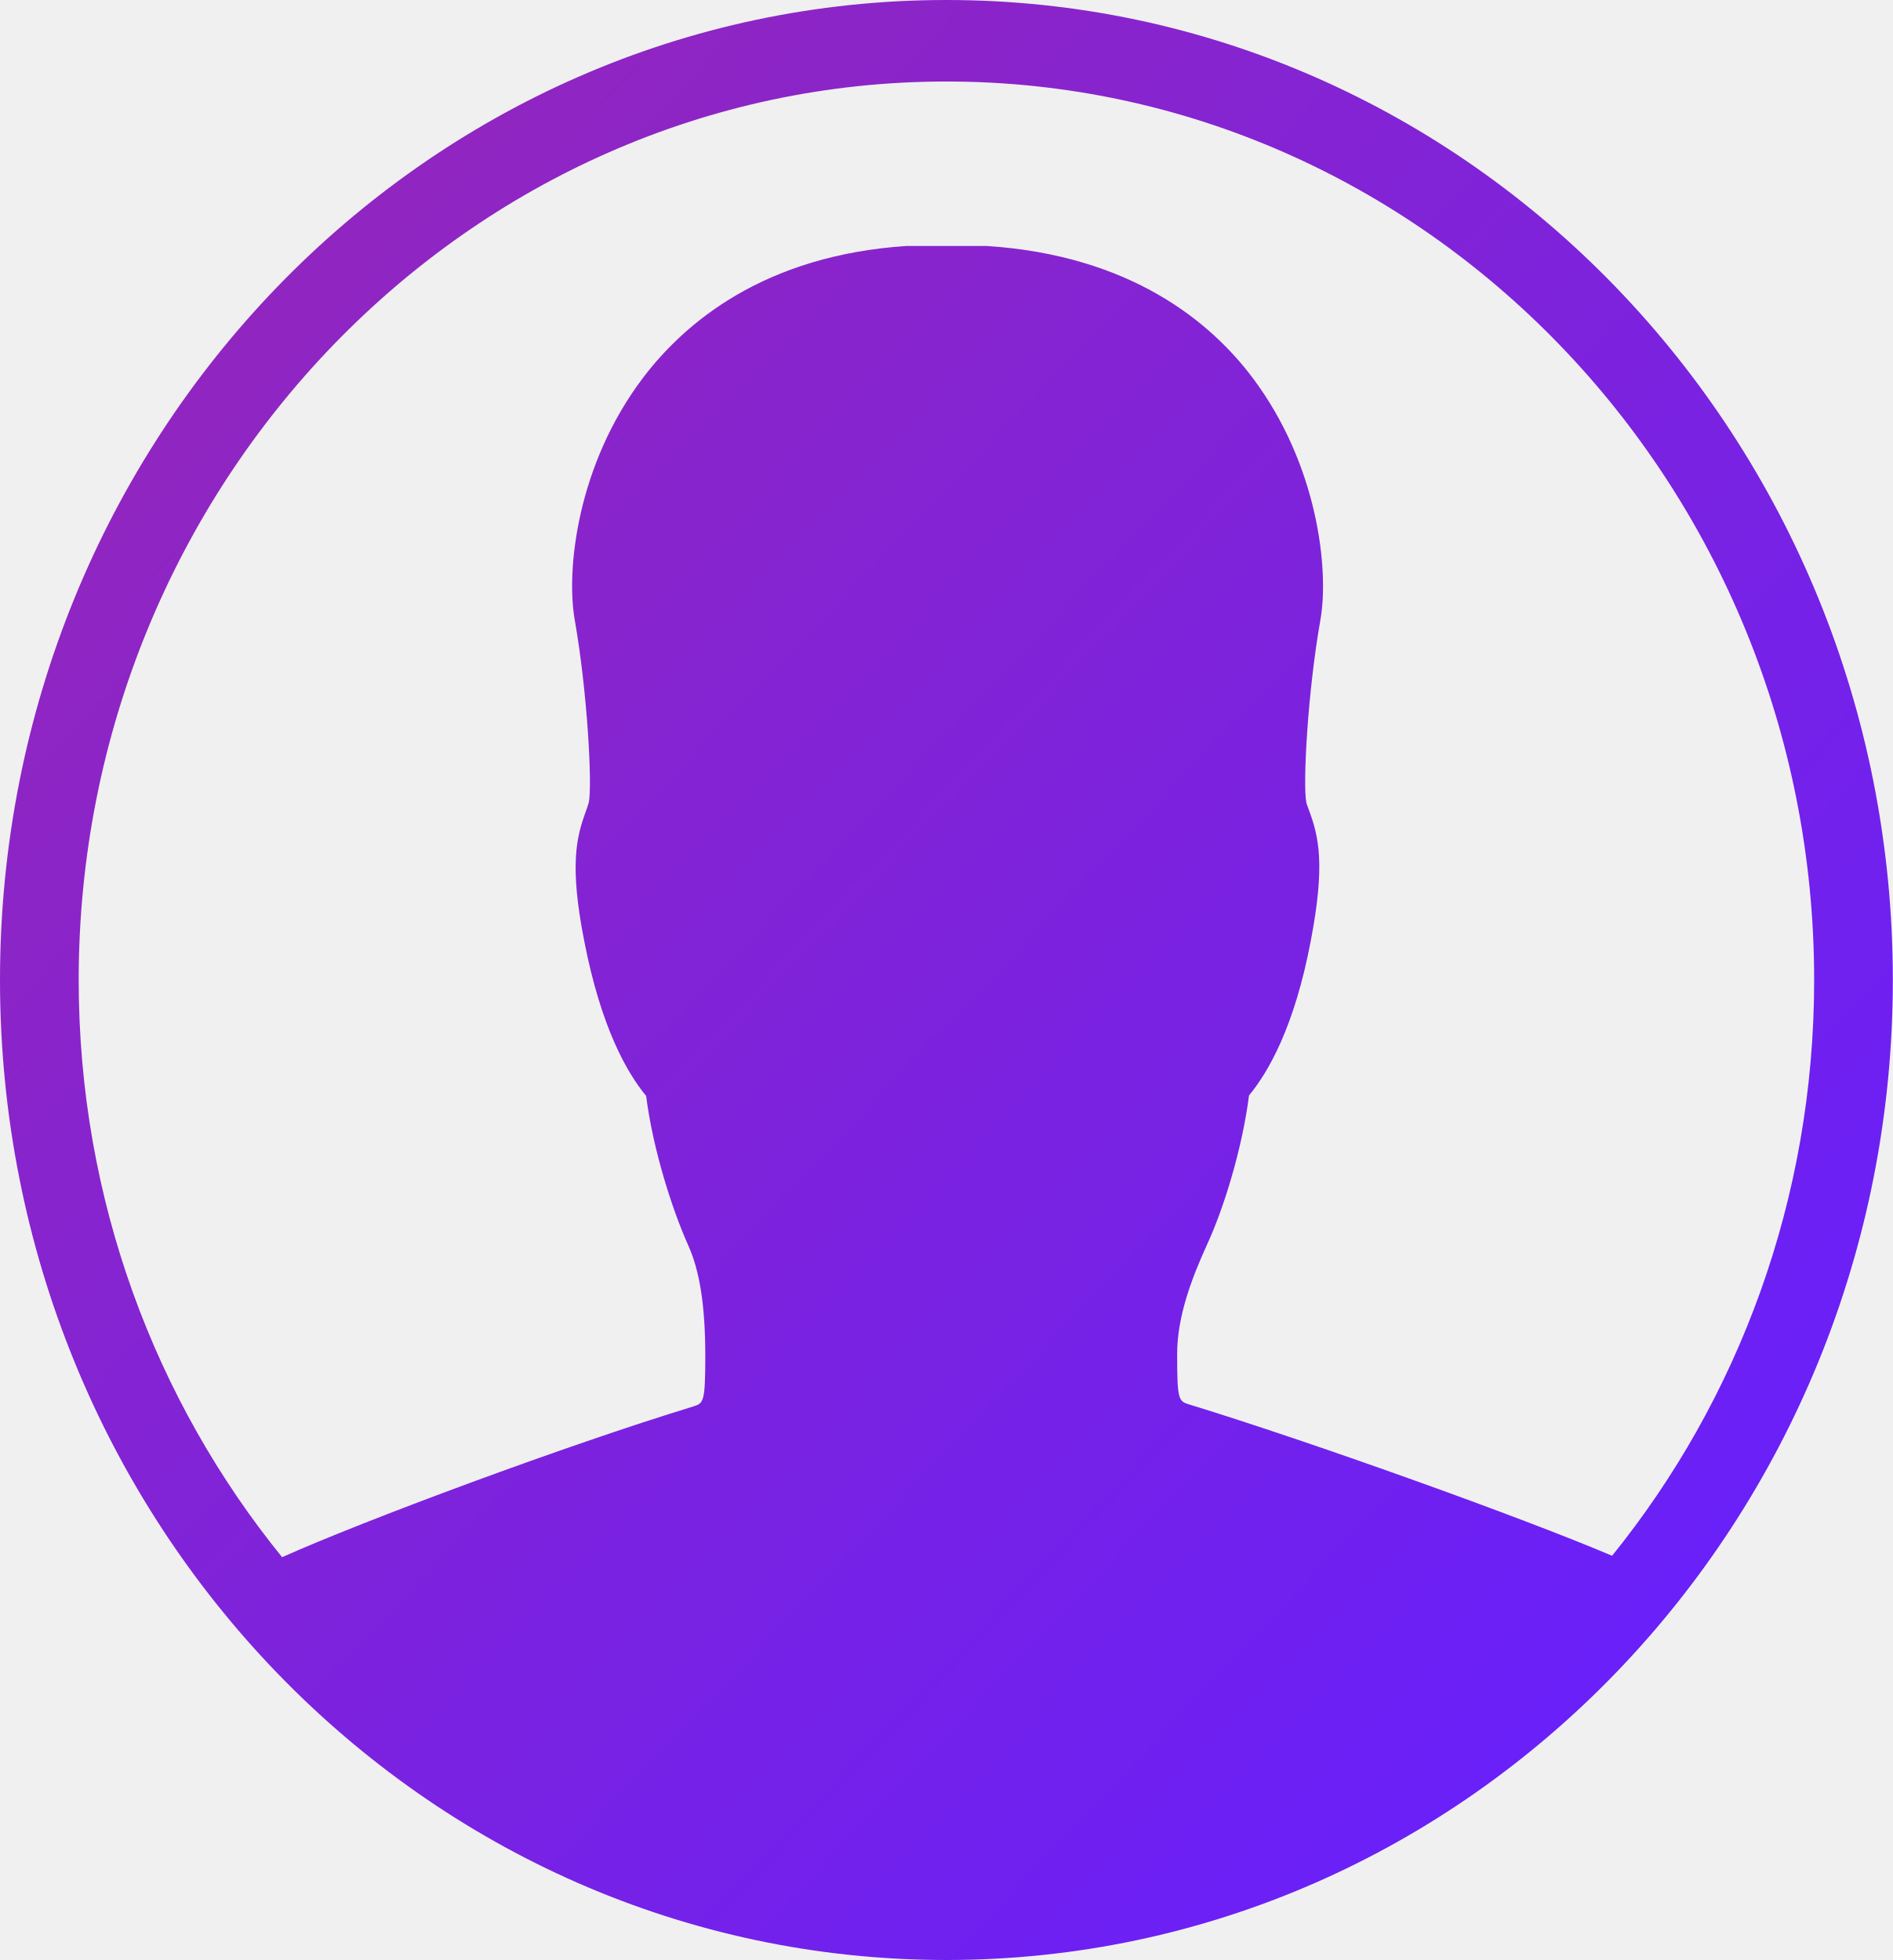
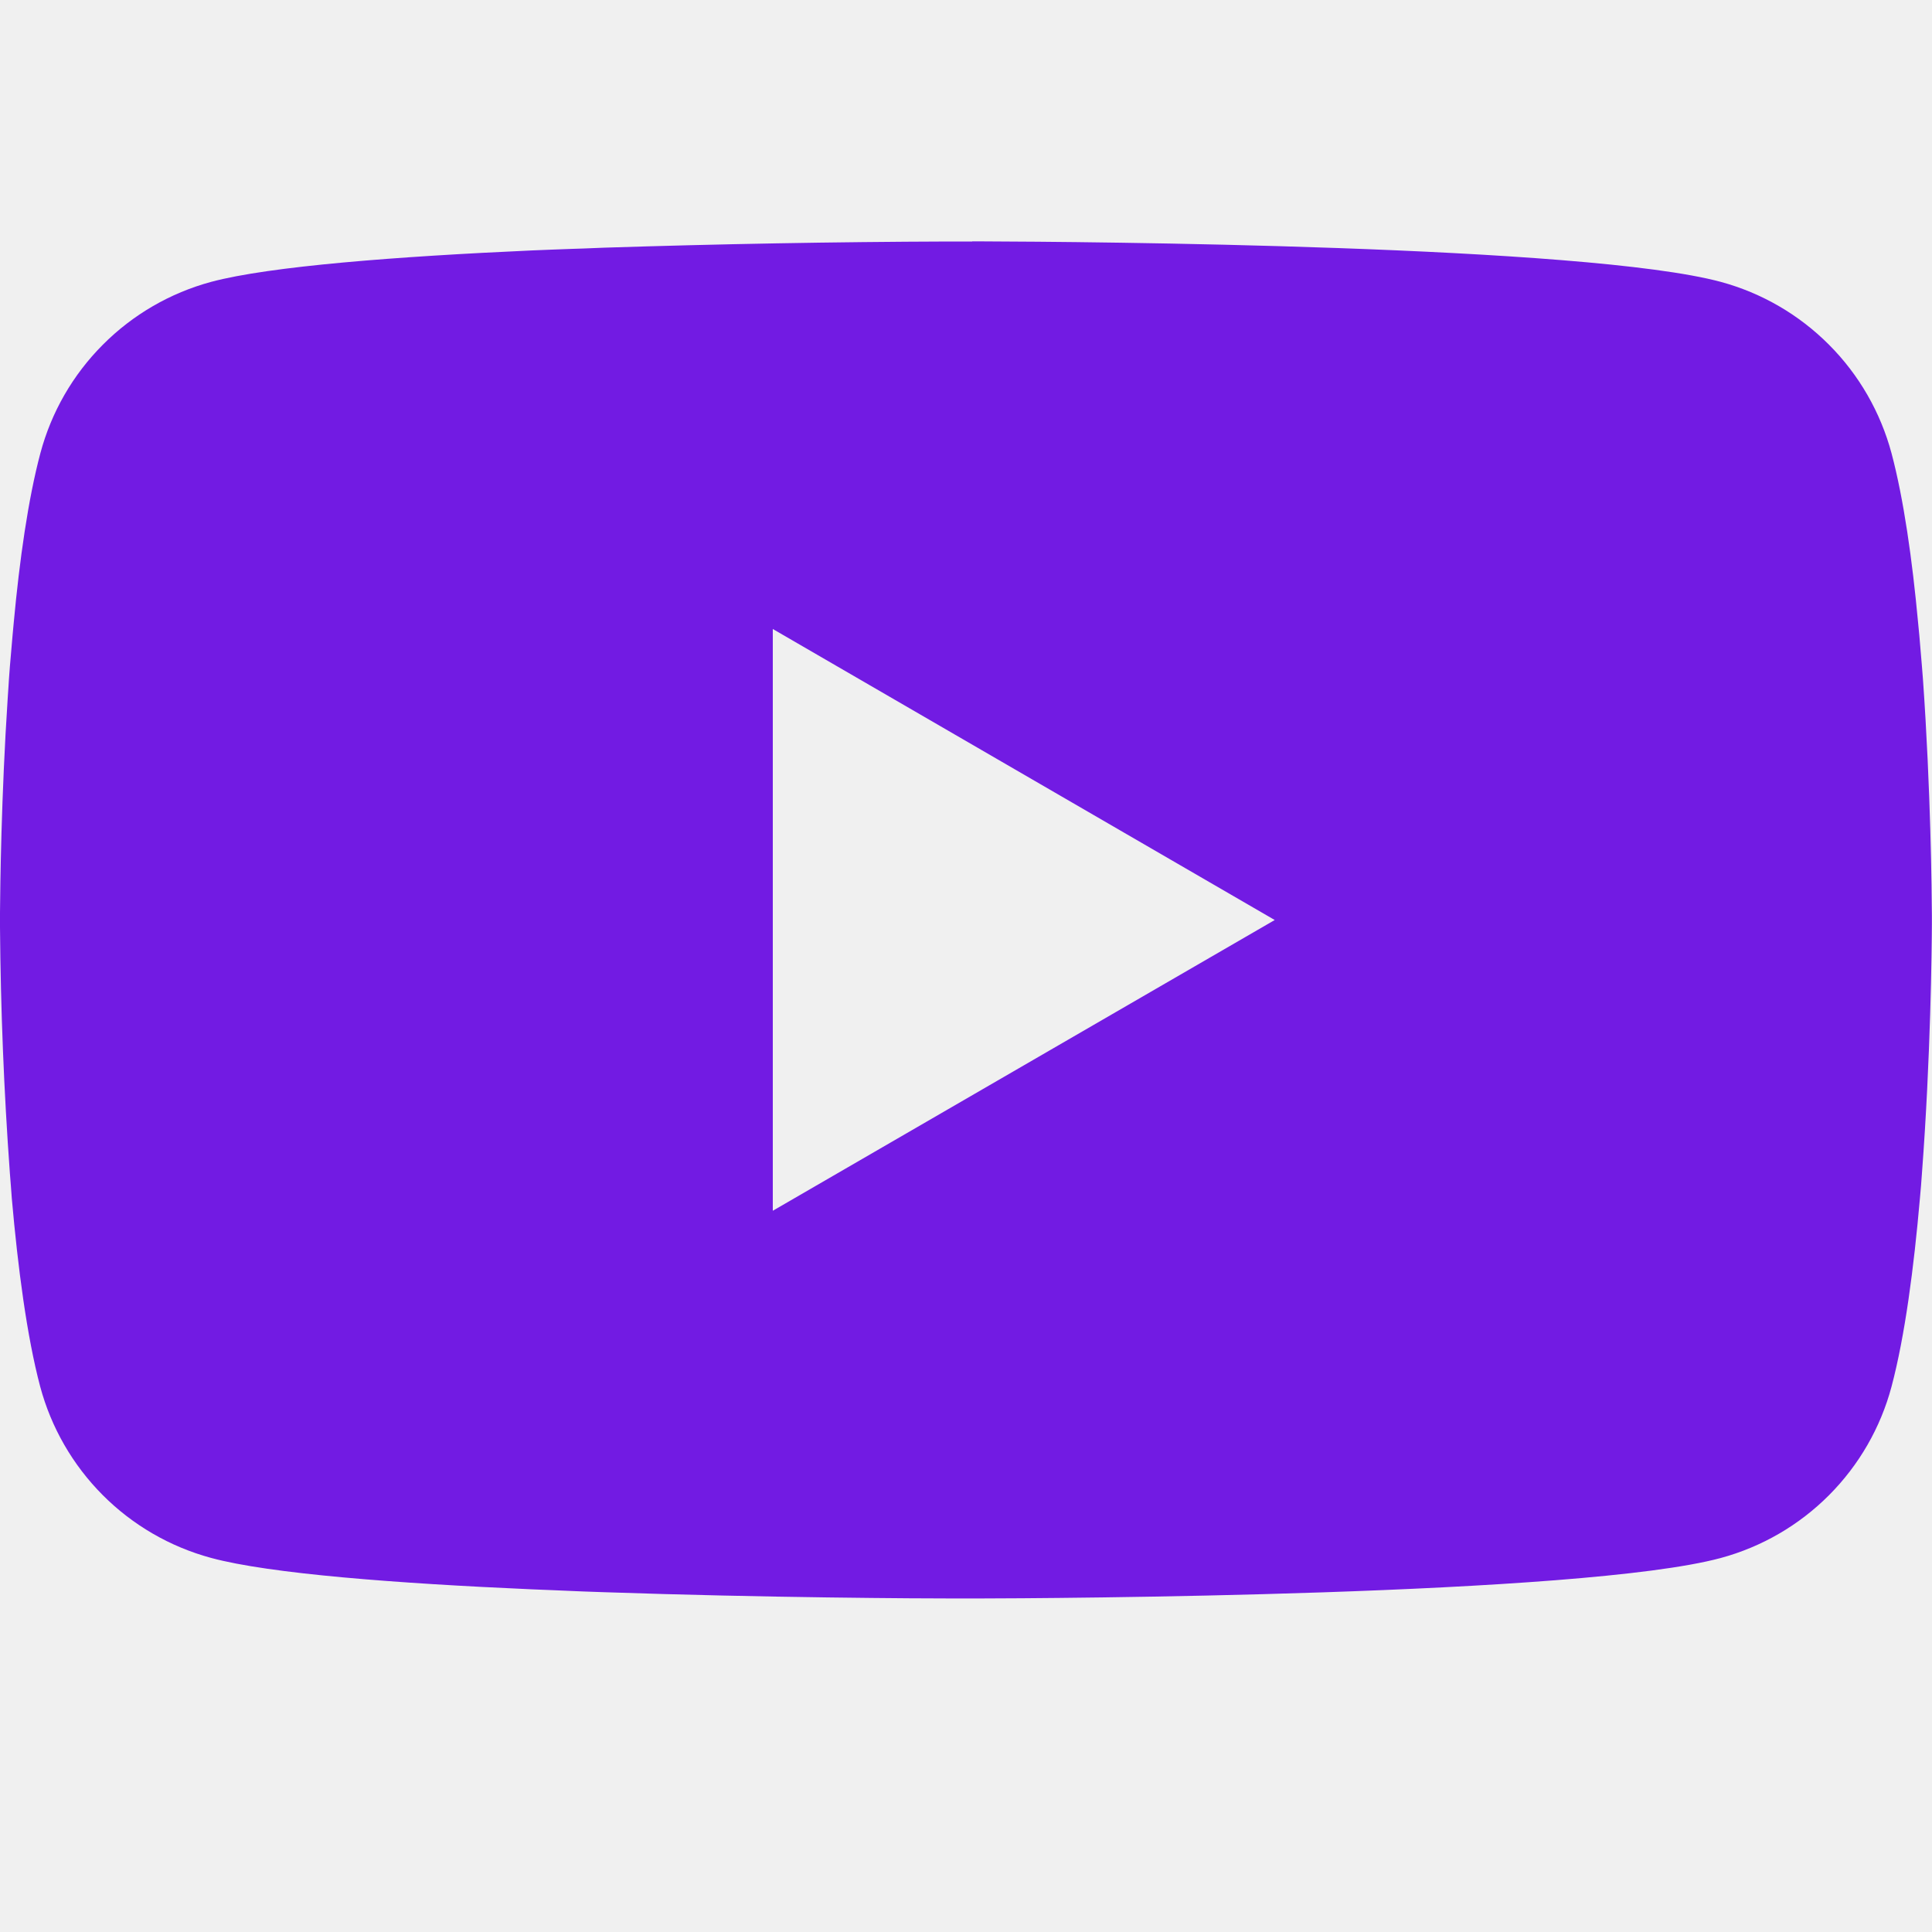
- <svg xmlns="http://www.w3.org/2000/svg" width="28" height="29" viewBox="0 0 28 29" fill="none">
-   <path fill-rule="evenodd" clip-rule="evenodd" d="M14 0C6.266 0 0 6.49 0 14.5C0 22.51 6.266 29 14 29C21.734 29 28 22.51 28 14.5C28 6.49 21.734 0 14 0V0ZM14 1.206C21.074 1.206 26.836 7.166 26.836 14.5C26.836 17.742 25.712 20.711 23.847 23.019C22.501 22.447 19.412 21.339 17.594 20.781C17.433 20.732 17.413 20.718 17.413 20.035C17.413 19.47 17.635 18.899 17.857 18.411C18.099 17.888 18.375 17.003 18.476 16.208C18.759 15.866 19.149 15.197 19.391 13.914C19.607 12.785 19.506 12.374 19.364 11.99C19.351 11.949 19.331 11.907 19.324 11.872C19.27 11.607 19.344 10.234 19.533 9.167C19.661 8.435 19.499 6.881 18.53 5.591C17.917 4.775 16.739 3.778 14.592 3.639H13.414C11.301 3.778 10.13 4.775 9.511 5.591C8.535 6.881 8.373 8.435 8.501 9.167C8.689 10.234 8.763 11.607 8.71 11.872C8.696 11.921 8.683 11.956 8.669 11.997C8.528 12.381 8.42 12.792 8.642 13.921C8.891 15.204 9.275 15.873 9.558 16.215C9.659 17.01 9.941 17.888 10.177 18.418C10.352 18.801 10.433 19.324 10.433 20.063C10.433 20.753 10.406 20.76 10.258 20.809C8.366 21.387 5.371 22.503 4.173 23.04C2.295 20.725 1.164 17.749 1.164 14.5C1.164 7.173 6.926 1.206 14 1.206V1.206Z" fill="url(#paint0_linear_0_421)" />
+ <svg xmlns="http://www.w3.org/2000/svg" width="35" height="35" viewBox="0 0 35 35" fill="none">
+   <g clip-path="url(#clip0_358_767)">
+     <path d="M17.612 4.373H17.806C19.604 4.379 28.715 4.445 31.172 5.106C31.915 5.307 32.591 5.7 33.134 6.245C33.678 6.79 34.068 7.469 34.267 8.212C34.488 9.043 34.643 10.143 34.748 11.279L34.77 11.506L34.818 12.075L34.836 12.303C34.978 14.302 34.996 16.174 34.998 16.583V16.747C34.996 17.172 34.976 19.171 34.818 21.254L34.801 21.483L34.781 21.711C34.672 22.962 34.51 24.205 34.267 25.119C34.069 25.863 33.678 26.541 33.135 27.086C32.592 27.631 31.915 28.024 31.172 28.225C28.634 28.908 18.99 28.956 17.653 28.958H17.343C16.667 28.958 13.871 28.945 10.94 28.844L10.568 28.831L10.377 28.823L10.003 28.807L9.629 28.792C7.201 28.685 4.889 28.512 3.824 28.223C3.081 28.022 2.404 27.63 1.861 27.085C1.318 26.54 0.927 25.862 0.728 25.119C0.486 24.207 0.324 22.962 0.214 21.711L0.197 21.481L0.179 21.254C0.071 19.771 0.012 18.286 0 16.8L0 16.531C0.004 16.061 0.022 14.435 0.14 12.642L0.155 12.416L0.162 12.303L0.179 12.075L0.228 11.506L0.249 11.279C0.354 10.143 0.51 9.041 0.731 8.212C0.929 7.468 1.319 6.79 1.863 6.245C2.406 5.699 3.083 5.307 3.826 5.106C4.891 4.821 7.203 4.646 9.632 4.537L10.003 4.522L10.38 4.508L10.568 4.502L10.942 4.487C13.024 4.42 15.106 4.382 17.189 4.375H17.612V4.373ZM14 11.395V21.934L23.093 16.667L14 11.395Z" fill="#721BE3" />
+   </g>
  <defs>
-     <linearGradient id="paint0_linear_0_421" x1="-13.755" y1="11.131" x2="15.209" y2="38.607" gradientUnits="userSpaceOnUse">
-       <stop stop-color="#9C27B0" />
-       <stop offset="1" stop-color="#651FFF" />
-     </linearGradient>
+     <clipPath id="clip0_358_767">
+       <rect width="35" height="35" fill="white" />
+     </clipPath>
  </defs>
</svg>
